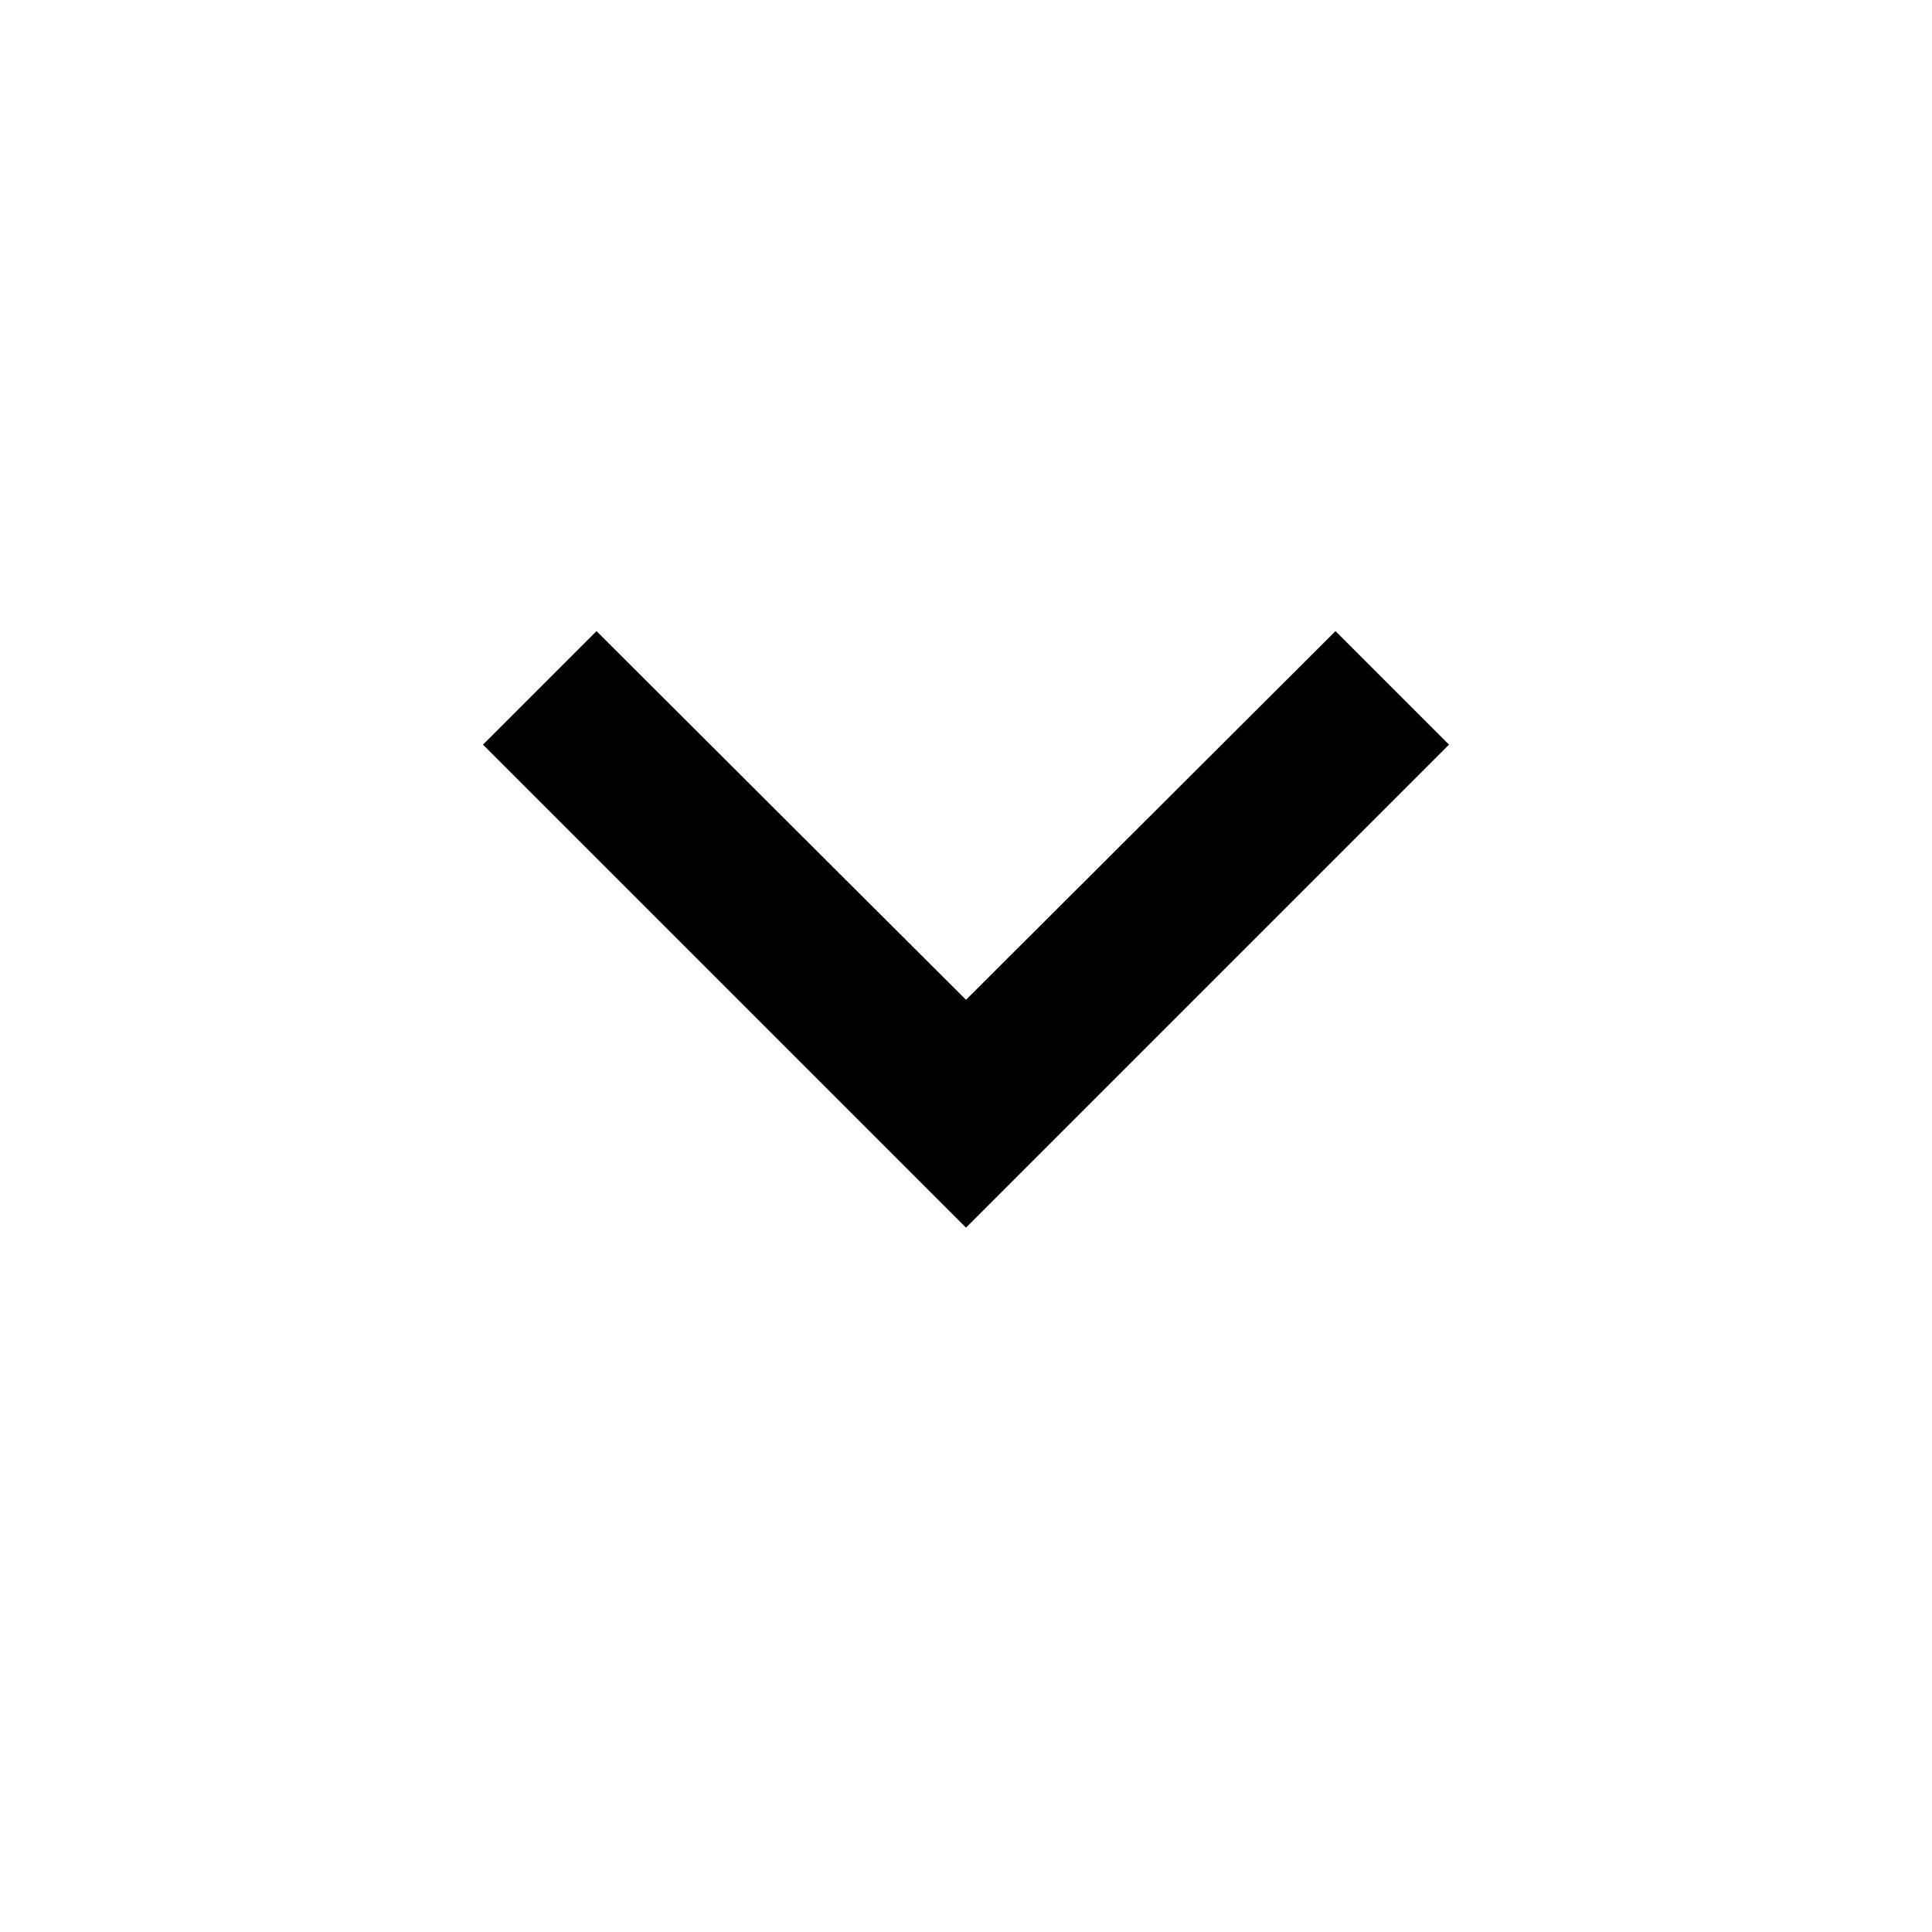
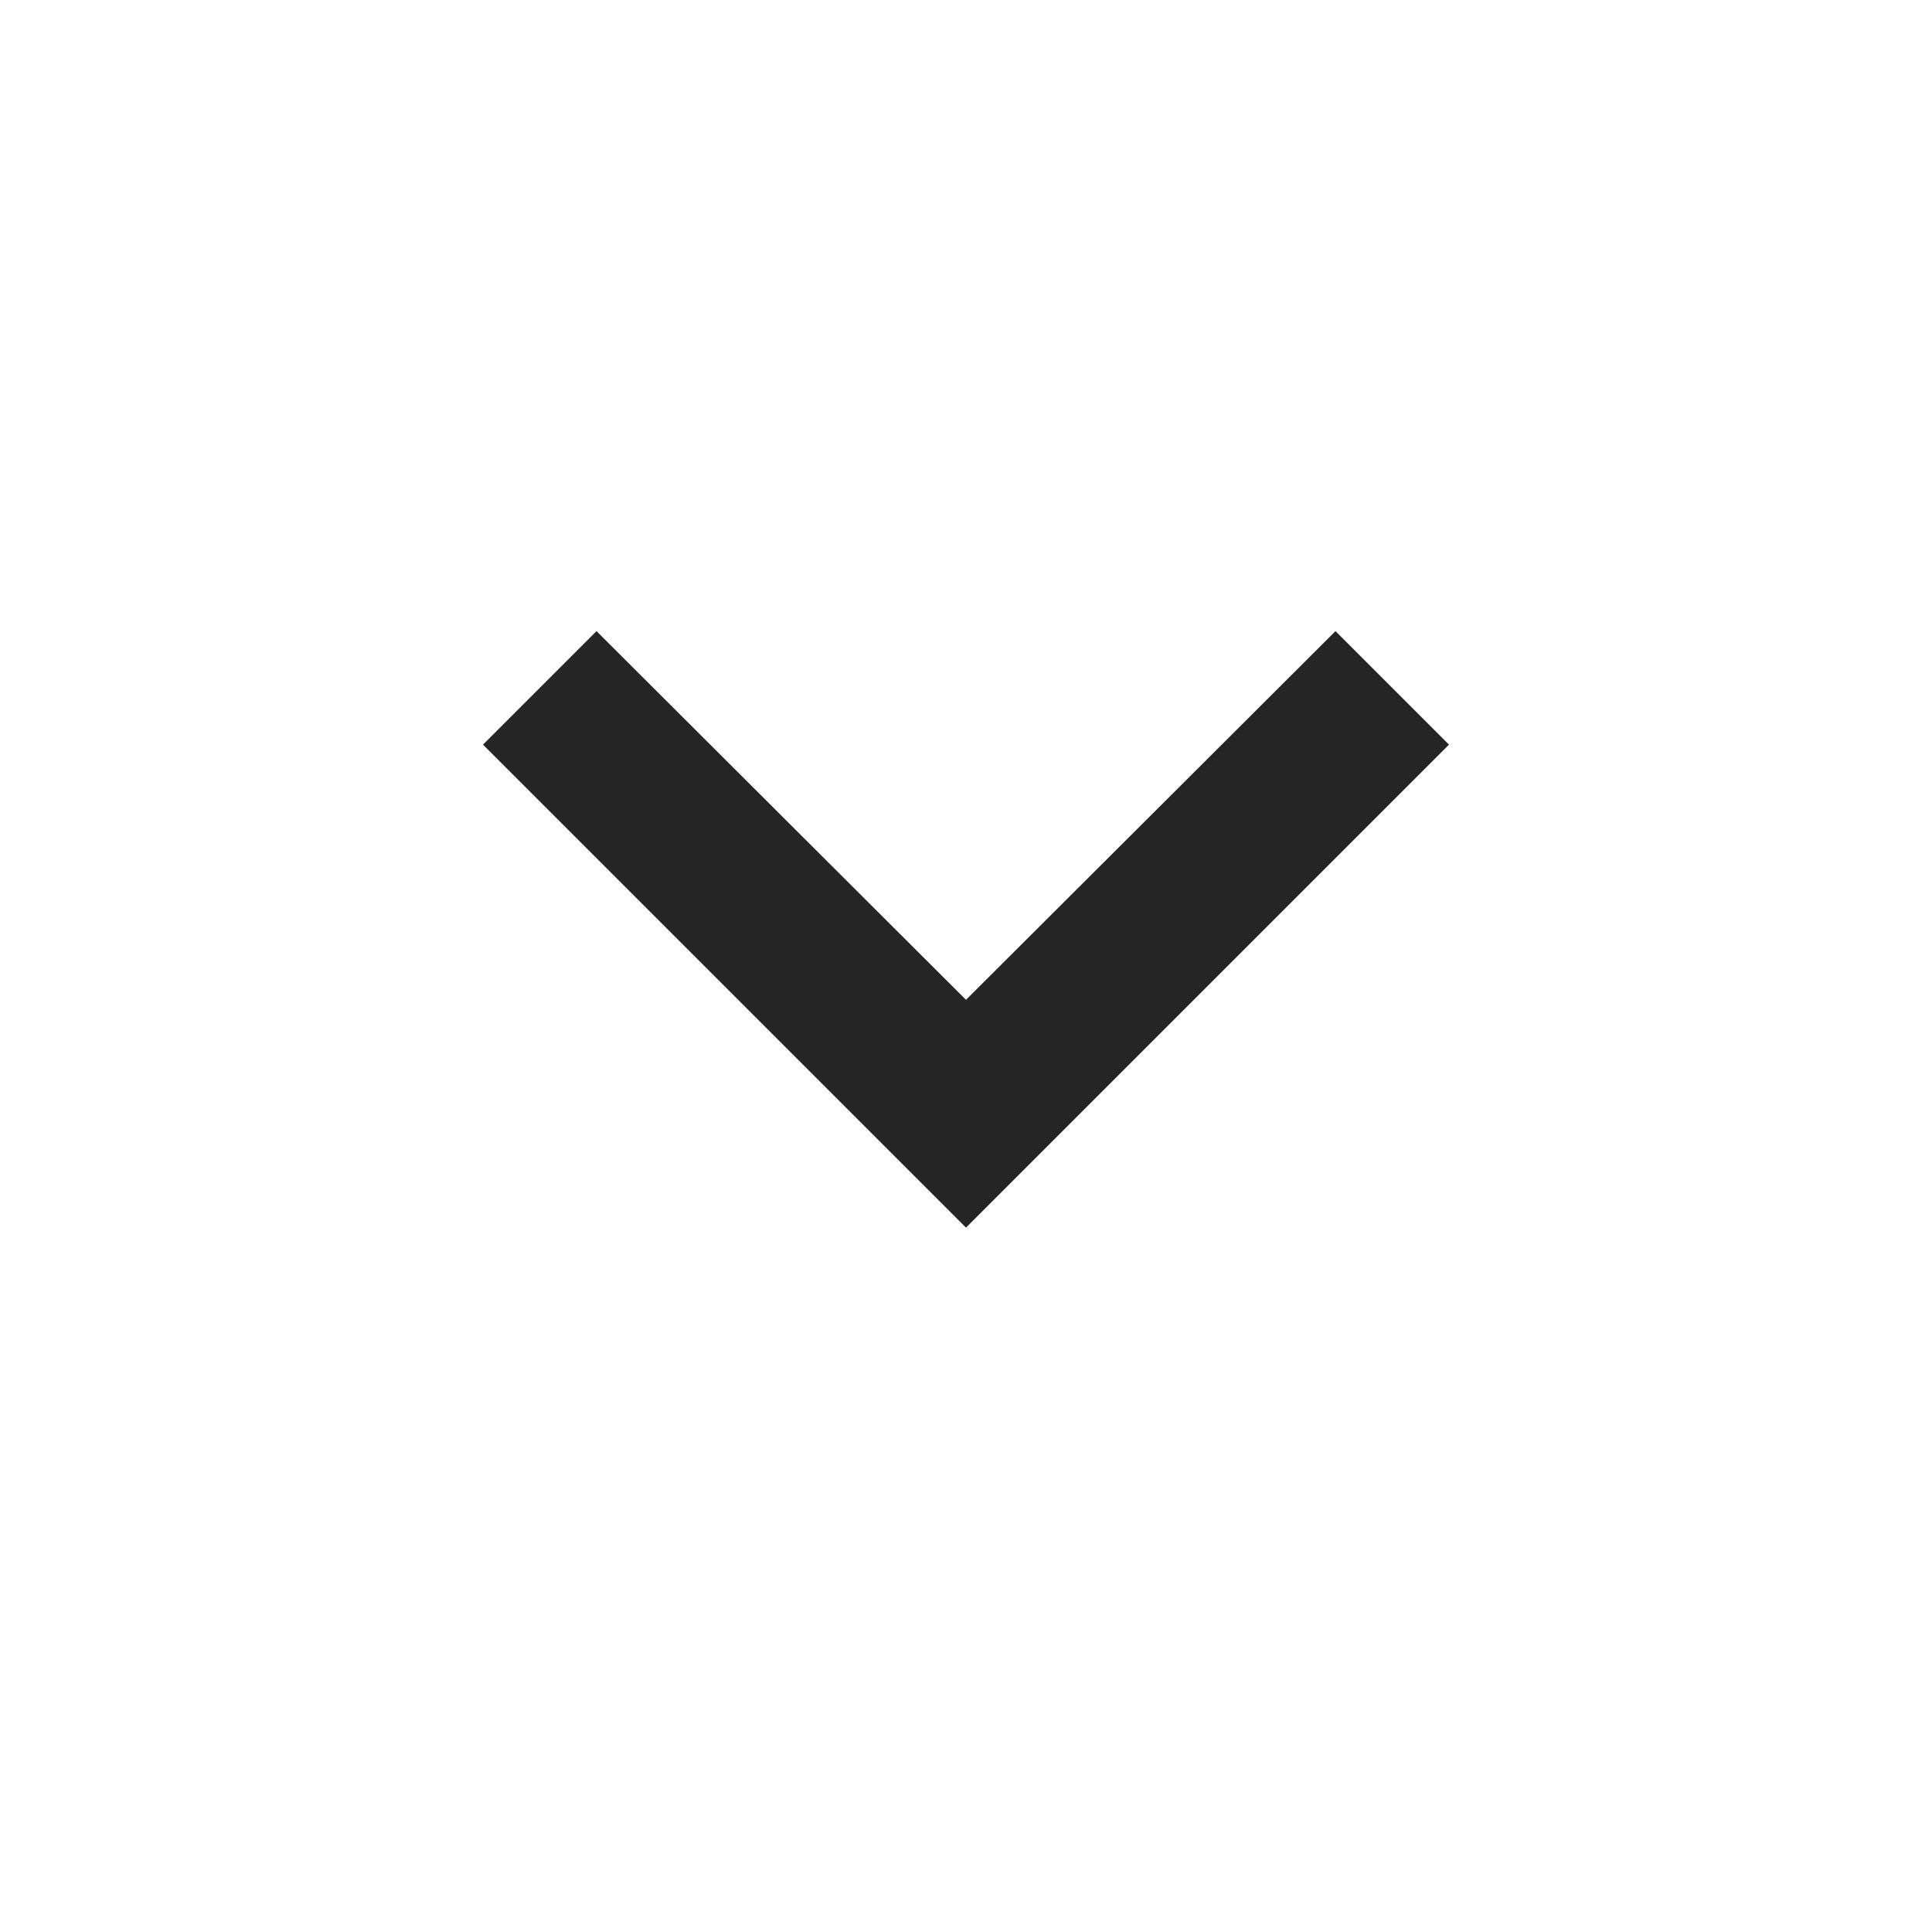
- <svg xmlns="http://www.w3.org/2000/svg" fill="#000000" height="48" viewBox="0 0 24 24" width="48">
+ <svg xmlns="http://www.w3.org/2000/svg" fill="#252525" height="48" viewBox="0 0 24 24" width="48">
  <path d="M7.41 7.84L12 12.42l4.59-4.58L18 9.25l-6 6-6-6z" />
  <path d="M0-.75h24v24H0z" fill="none" />
</svg>
